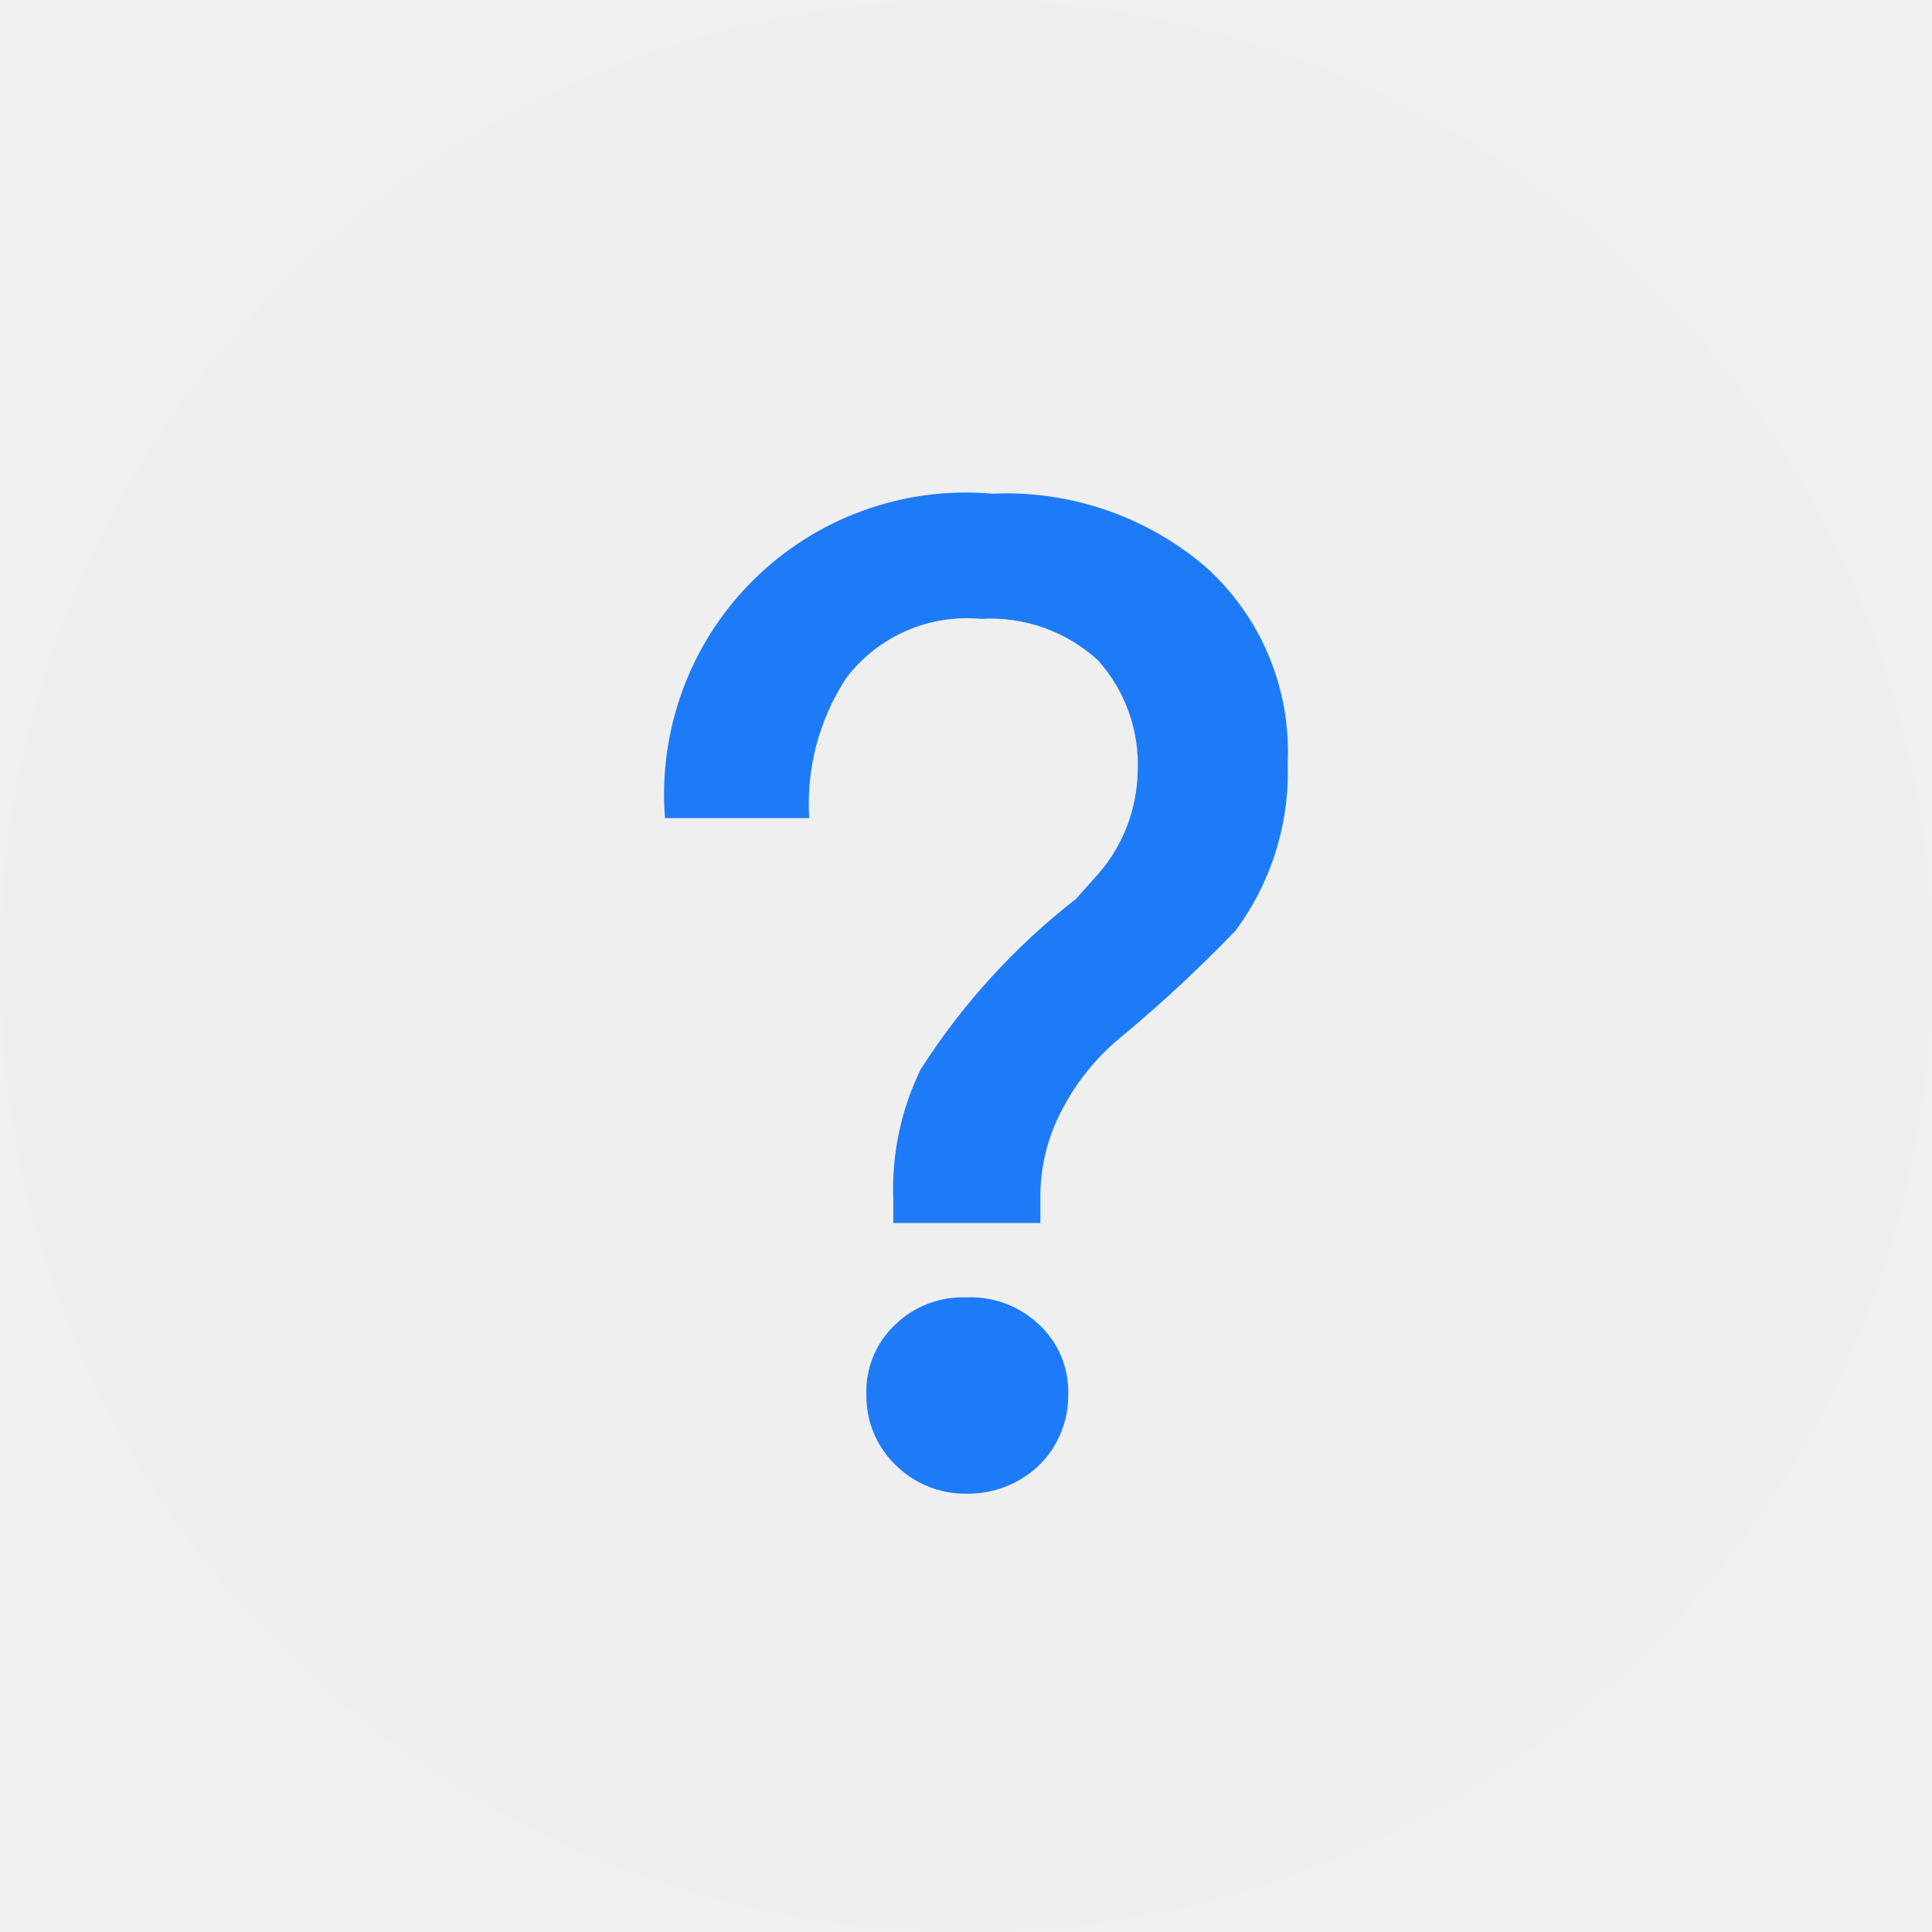
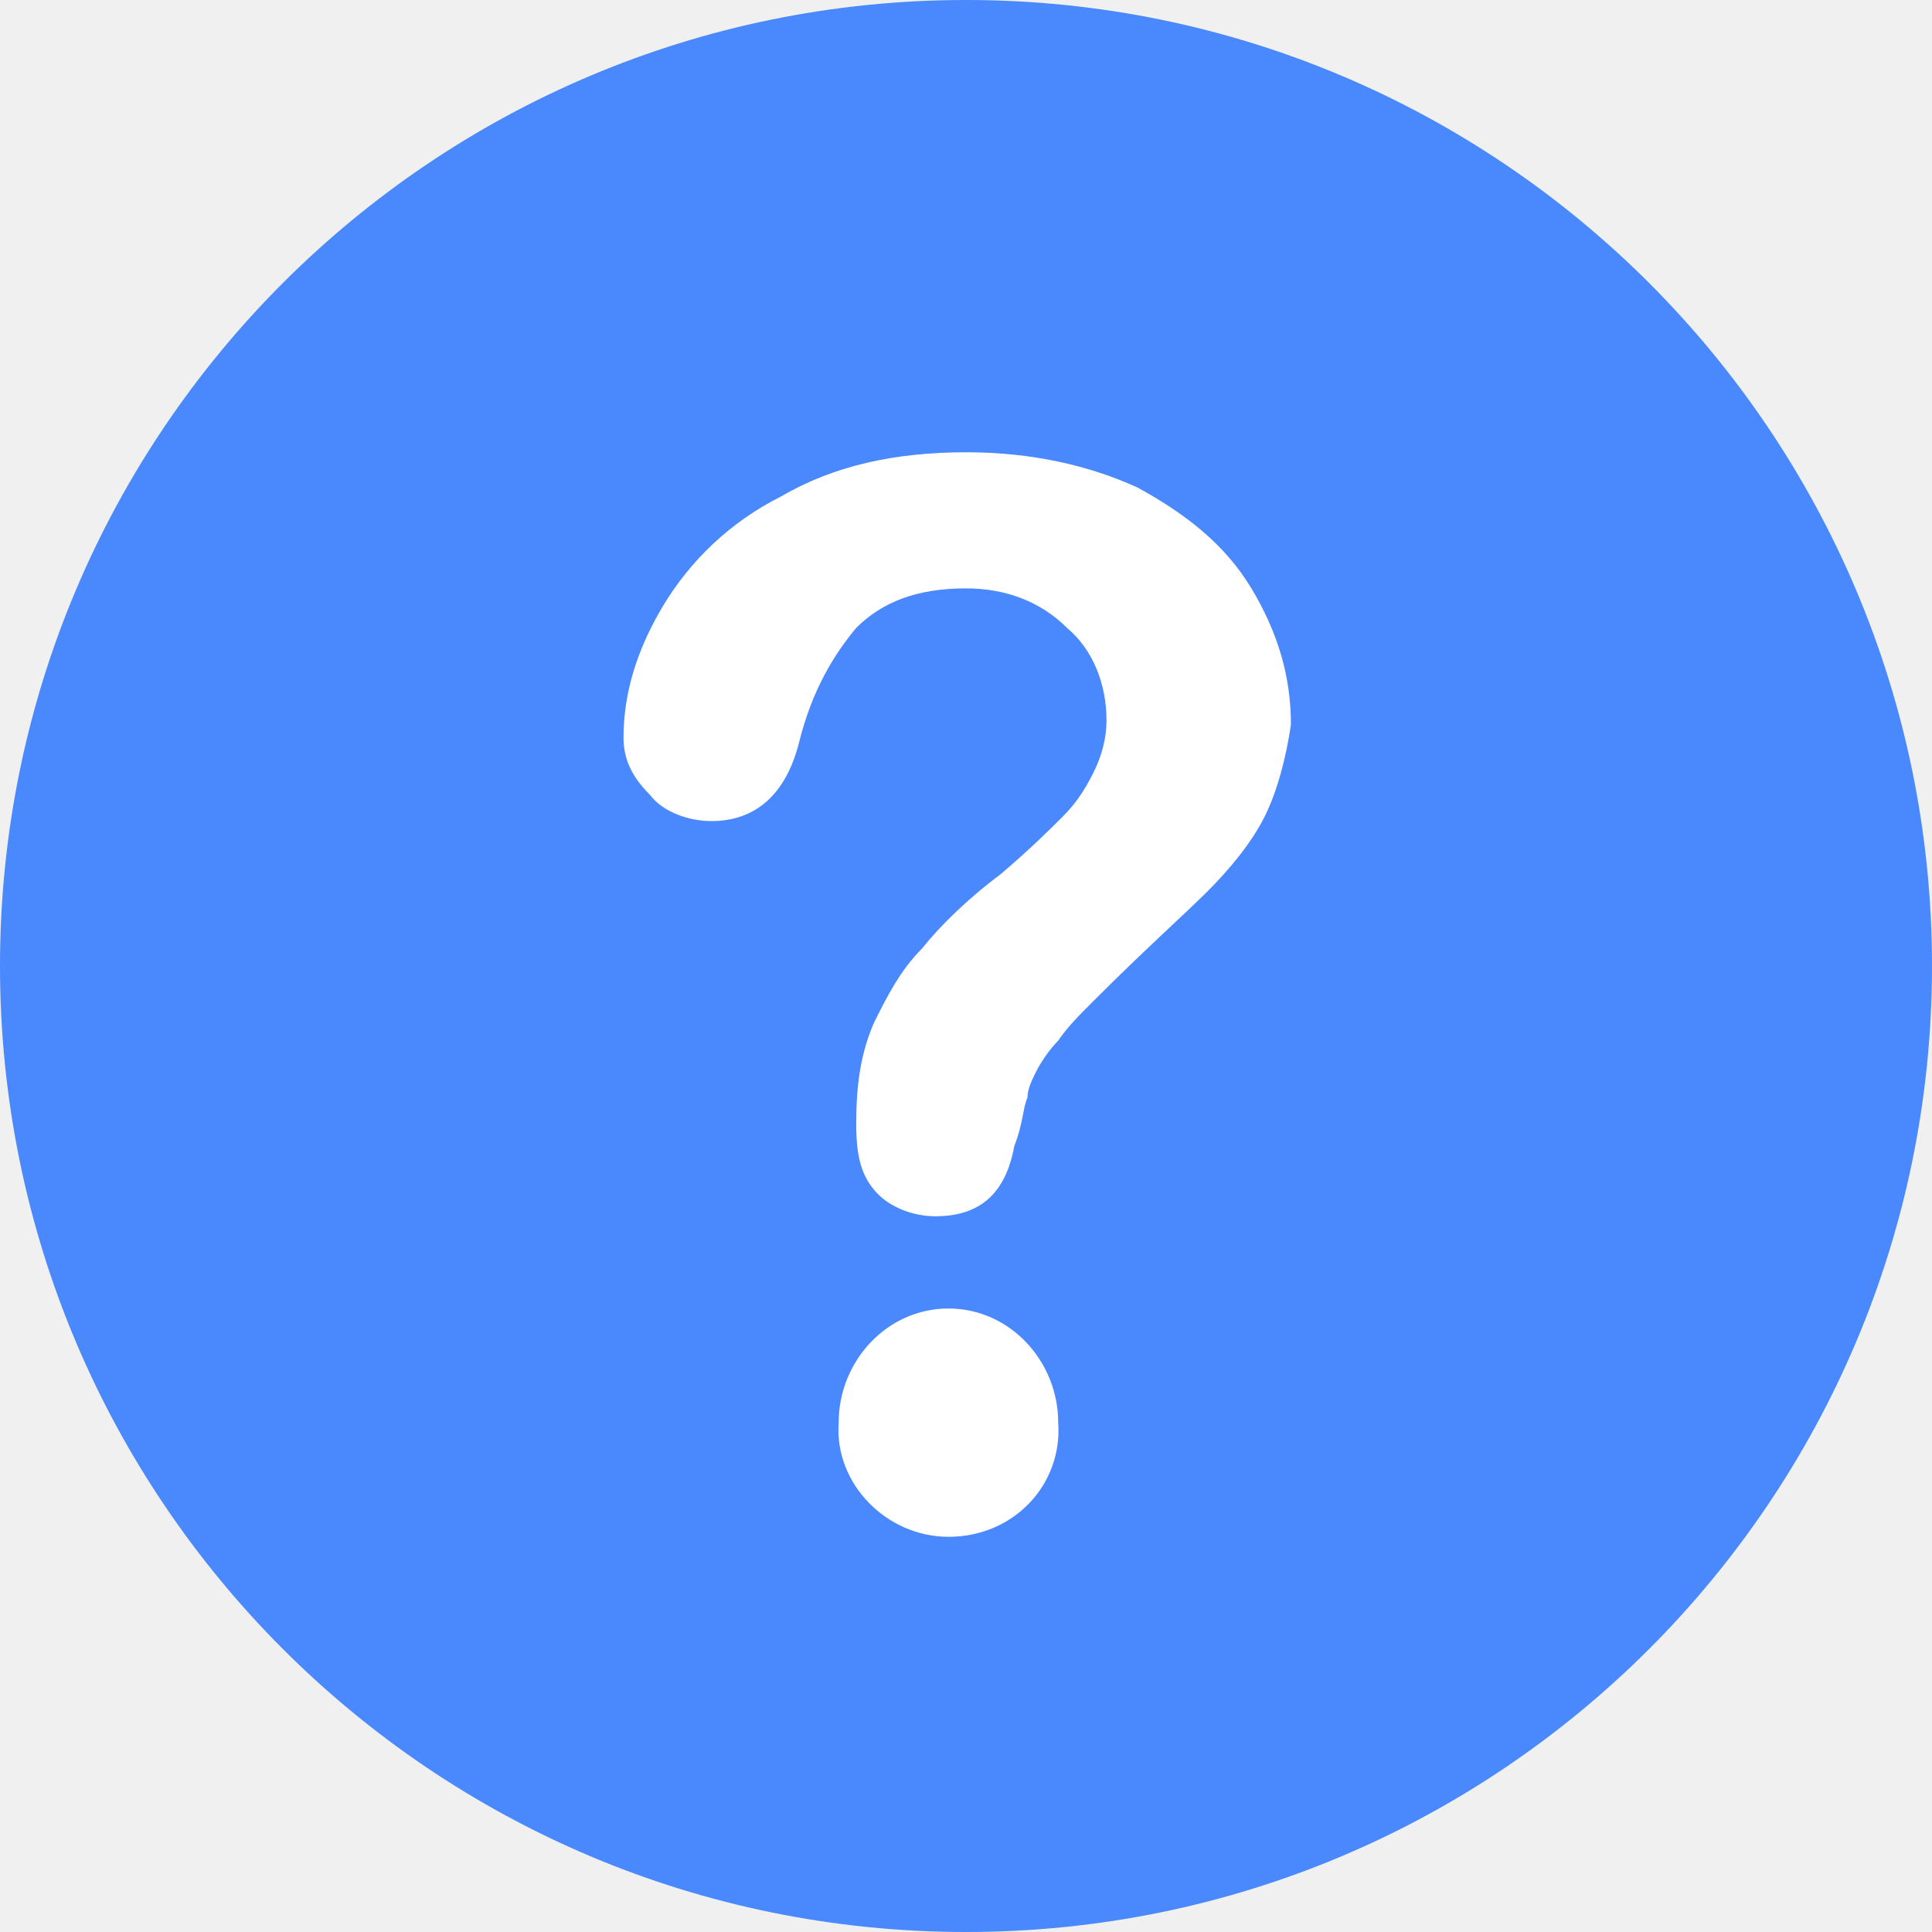
- <svg xmlns="http://www.w3.org/2000/svg" class="icon" width="200px" height="200.00px" viewBox="0 0 1024 1024" version="1.1">
-   <path d="M512 1023.968a512 512 0 1 1 512-512 512 512 0 0 1-512 512z" fill="#EFEFEF" />
-   <path d="M525.248 261.696a162.592 162.592 0 0 1 113.6 38.624 131.52 131.52 0 0 1 43.648 104.128 140.8 140.8 0 0 1-27.648 88.8 738.784 738.784 0 0 1-61.152 56.8 123.136 123.136 0 0 0-30.624 37.824 97.984 97.984 0 0 0-11.648 48v12.352h-77.952v-12.352a144.8 144.8 0 0 1 14.528-69.152 360.8 360.8 0 0 1 82.272-90.272l12.352-13.824a85.056 85.056 0 0 0 20.352-53.152 82.752 82.752 0 0 0-21.152-59.648 84.608 84.608 0 0 0-61.952-21.824 80.288 80.288 0 0 0-71.328 31.328 121.6 121.6 0 0 0-19.648 74.272h-76.448a160 160 0 0 1 172.8-172z m-13.024 425.952a52.384 52.384 0 0 1 38.624 14.528 48.416 48.416 0 0 1 15.328 37.152 51.584 51.584 0 0 1-16 37.824 54.4 54.4 0 0 1-37.824 14.528 52.288 52.288 0 0 1-37.824-15.328 50.72 50.72 0 0 1-15.328-37.152 48.416 48.416 0 0 1 15.328-37.152 51.2 51.2 0 0 1 37.696-14.4z" fill="#1D7BF8" />
+ <svg xmlns="http://www.w3.org/2000/svg" t="1621304127277" class="icon" viewBox="0 0 1024 1024" version="1.1" p-id="10135" width="200" height="200">
+   <defs>
+     <style type="text/css" />
+   </defs>
+   <path d="M512 512m-512 0a512 512 0 1 0 1024 0 512 512 0 1 0-1024 0Z" fill="#4988FD" p-id="10136" data-spm-anchor-id="a313x.7781069.0.i1" class="selected" />
+   <path d="M502.691 814.545c-32.582 0-60.509-27.927-58.182-60.509 0-32.582 25.6-60.509 58.182-60.509s58.182 27.927 58.182 60.509c2.327 32.582-23.273 60.509-58.182 60.509z m167.564-381.673c-6.982 13.964-18.618 27.927-30.255 39.564s-32.582 30.255-60.509 58.182c-6.982 6.982-13.964 13.964-18.618 20.945-4.655 4.655-9.309 11.636-11.636 16.291-2.327 4.655-4.655 9.309-4.655 13.964-2.327 4.655-2.327 13.964-6.982 25.6-4.655 25.6-18.618 37.236-41.891 37.236-11.636 0-23.273-4.655-30.255-11.636-9.309-9.309-11.636-20.945-11.636-37.236 0-20.945 2.327-37.236 9.309-53.527 6.982-13.964 13.964-27.927 25.6-39.564 9.309-11.636 23.273-25.6 41.891-39.564 16.291-13.964 25.6-23.273 32.582-30.255 6.982-6.982 11.636-13.964 16.291-23.273 4.655-9.309 6.982-18.618 6.982-27.927 0-18.618-6.982-37.236-20.945-48.873-13.964-13.964-32.582-20.945-53.527-20.945-25.6 0-44.218 6.982-58.182 20.945-11.636 13.964-23.273 32.582-30.255 60.509-6.982 27.927-23.273 41.891-46.545 41.891-11.636 0-25.6-4.655-32.582-13.964-9.309-9.309-13.964-18.618-13.964-30.255 0-23.273 6.982-46.545 20.945-69.818 13.964-23.273 34.909-44.218 62.836-58.182 27.927-16.291 60.509-23.273 97.745-23.273 34.909 0 65.164 6.982 90.764 18.618 25.6 13.964 46.545 30.255 60.509 53.527 13.964 23.273 20.945 46.545 20.945 72.145-2.327 16.291-6.982 34.909-13.964 48.873z" fill="#FFFFFF" p-id="10137" />
</svg>
